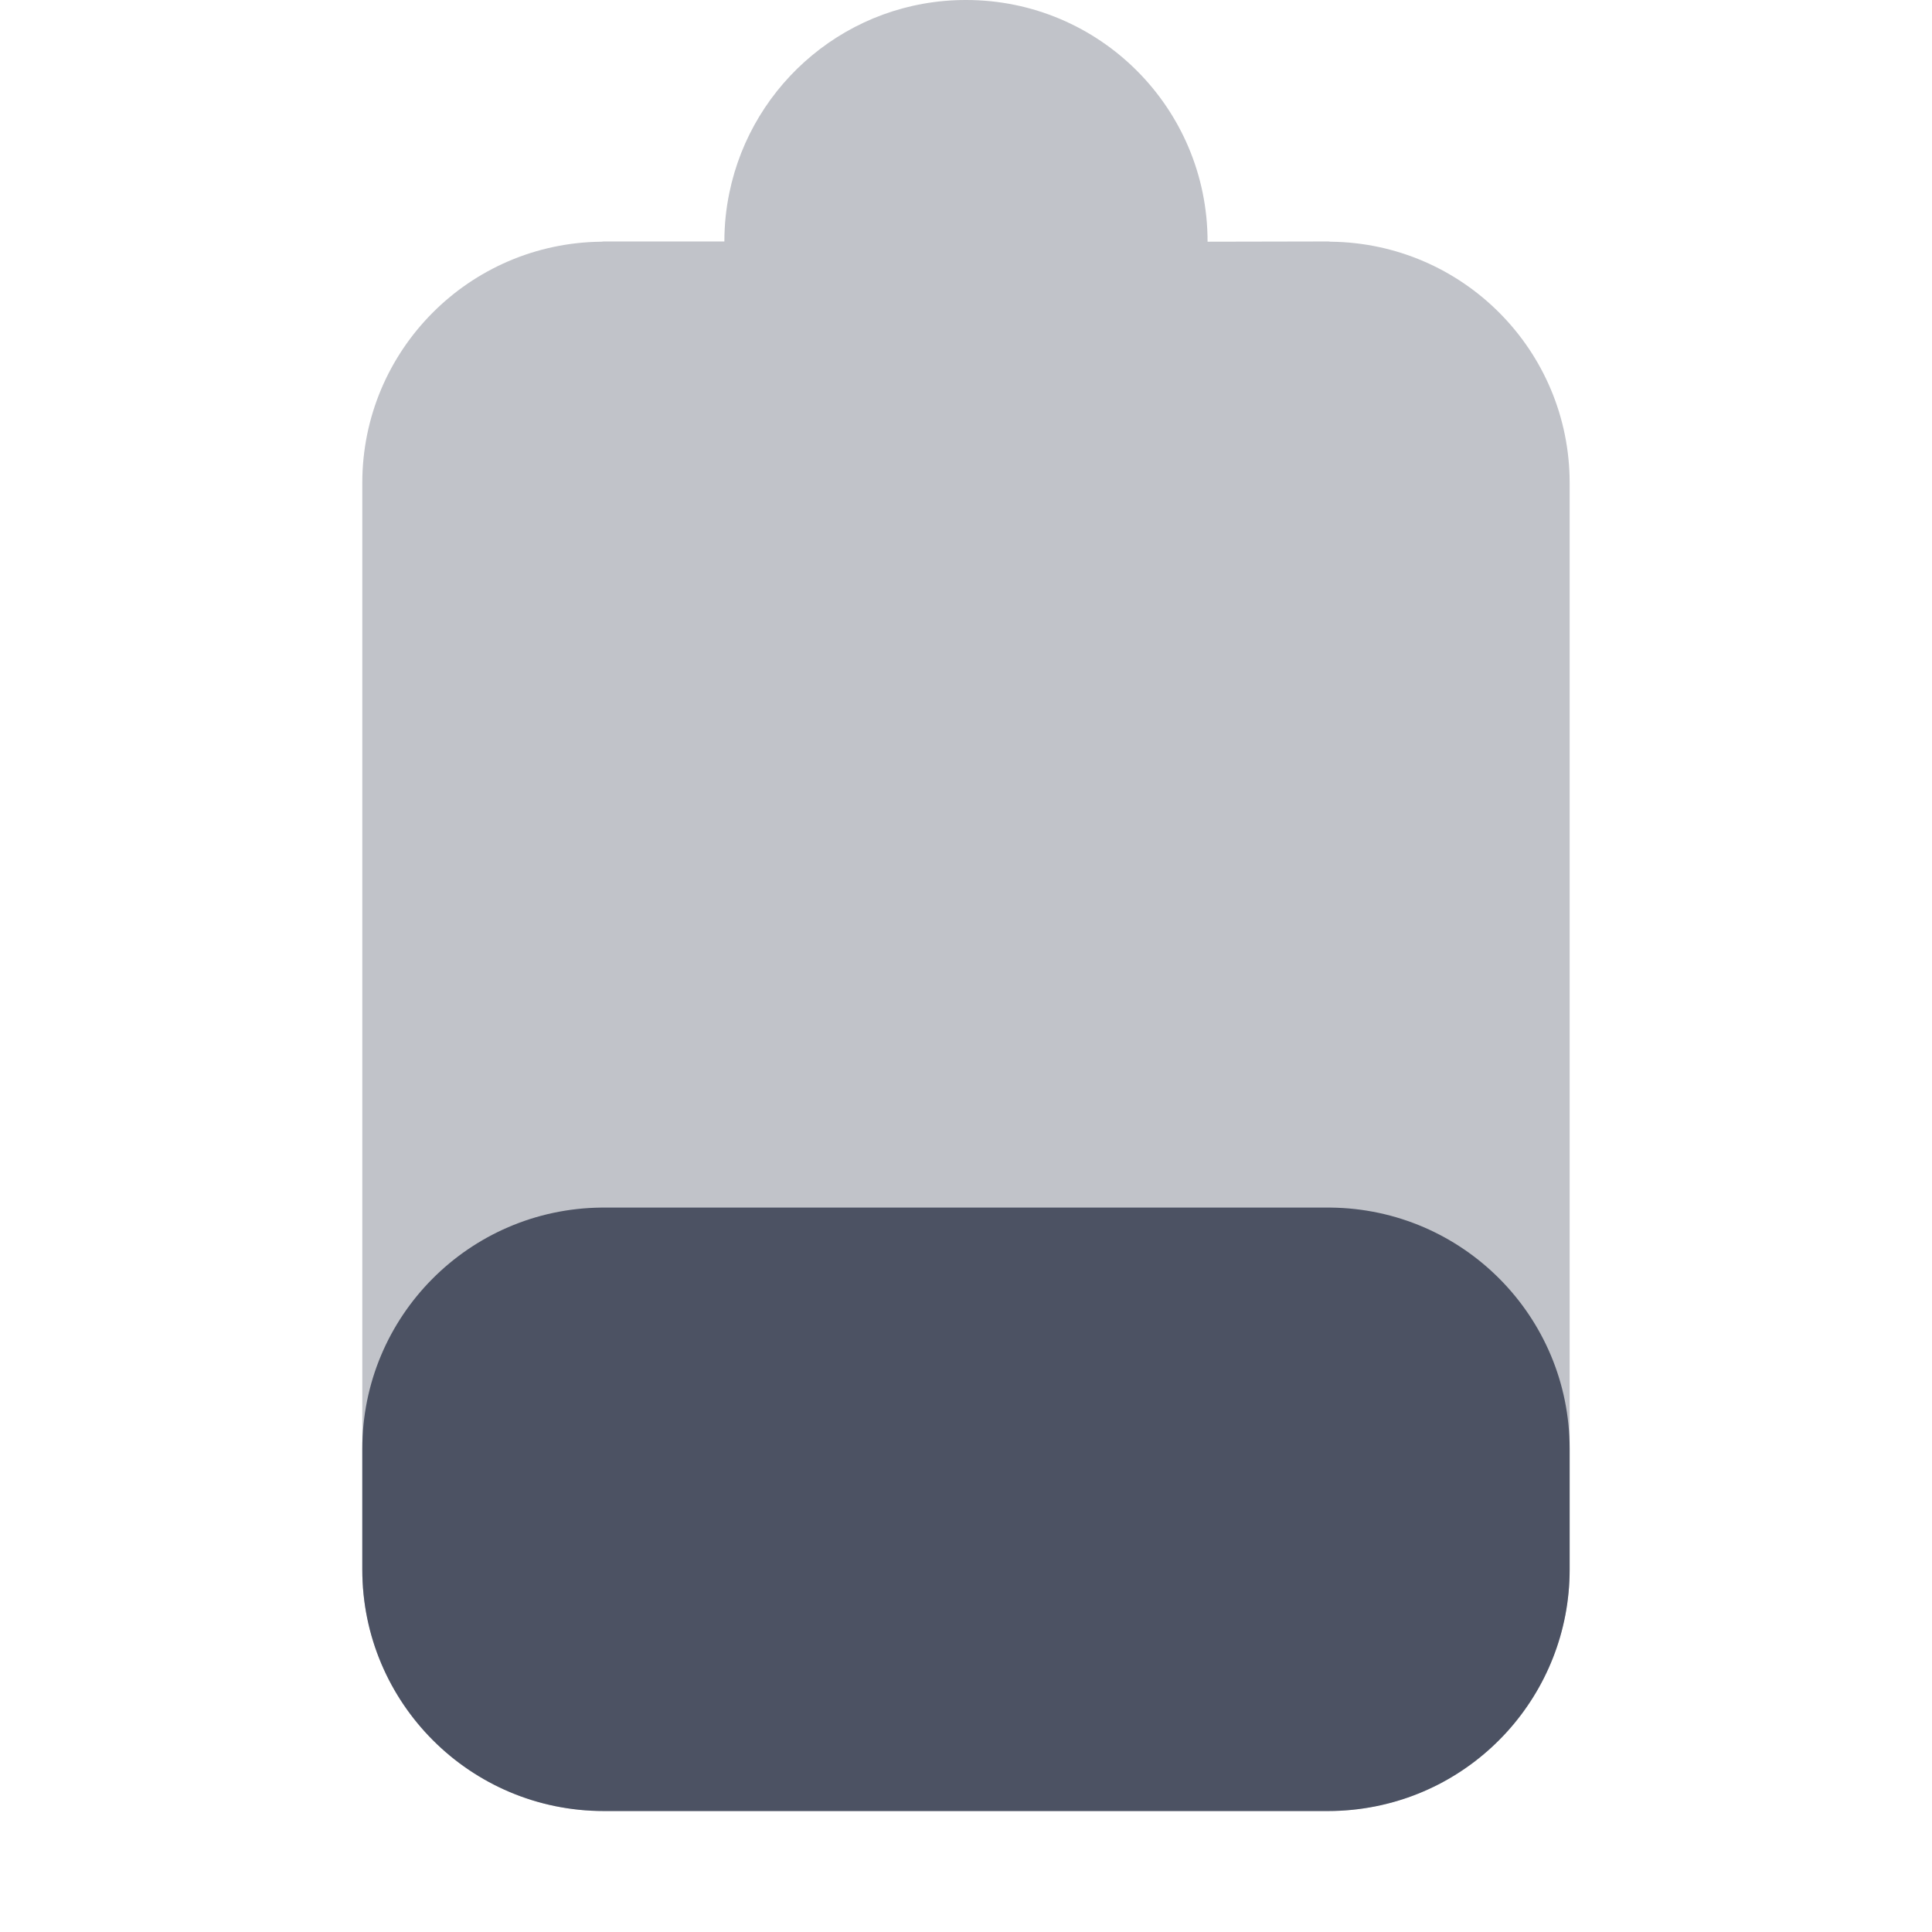
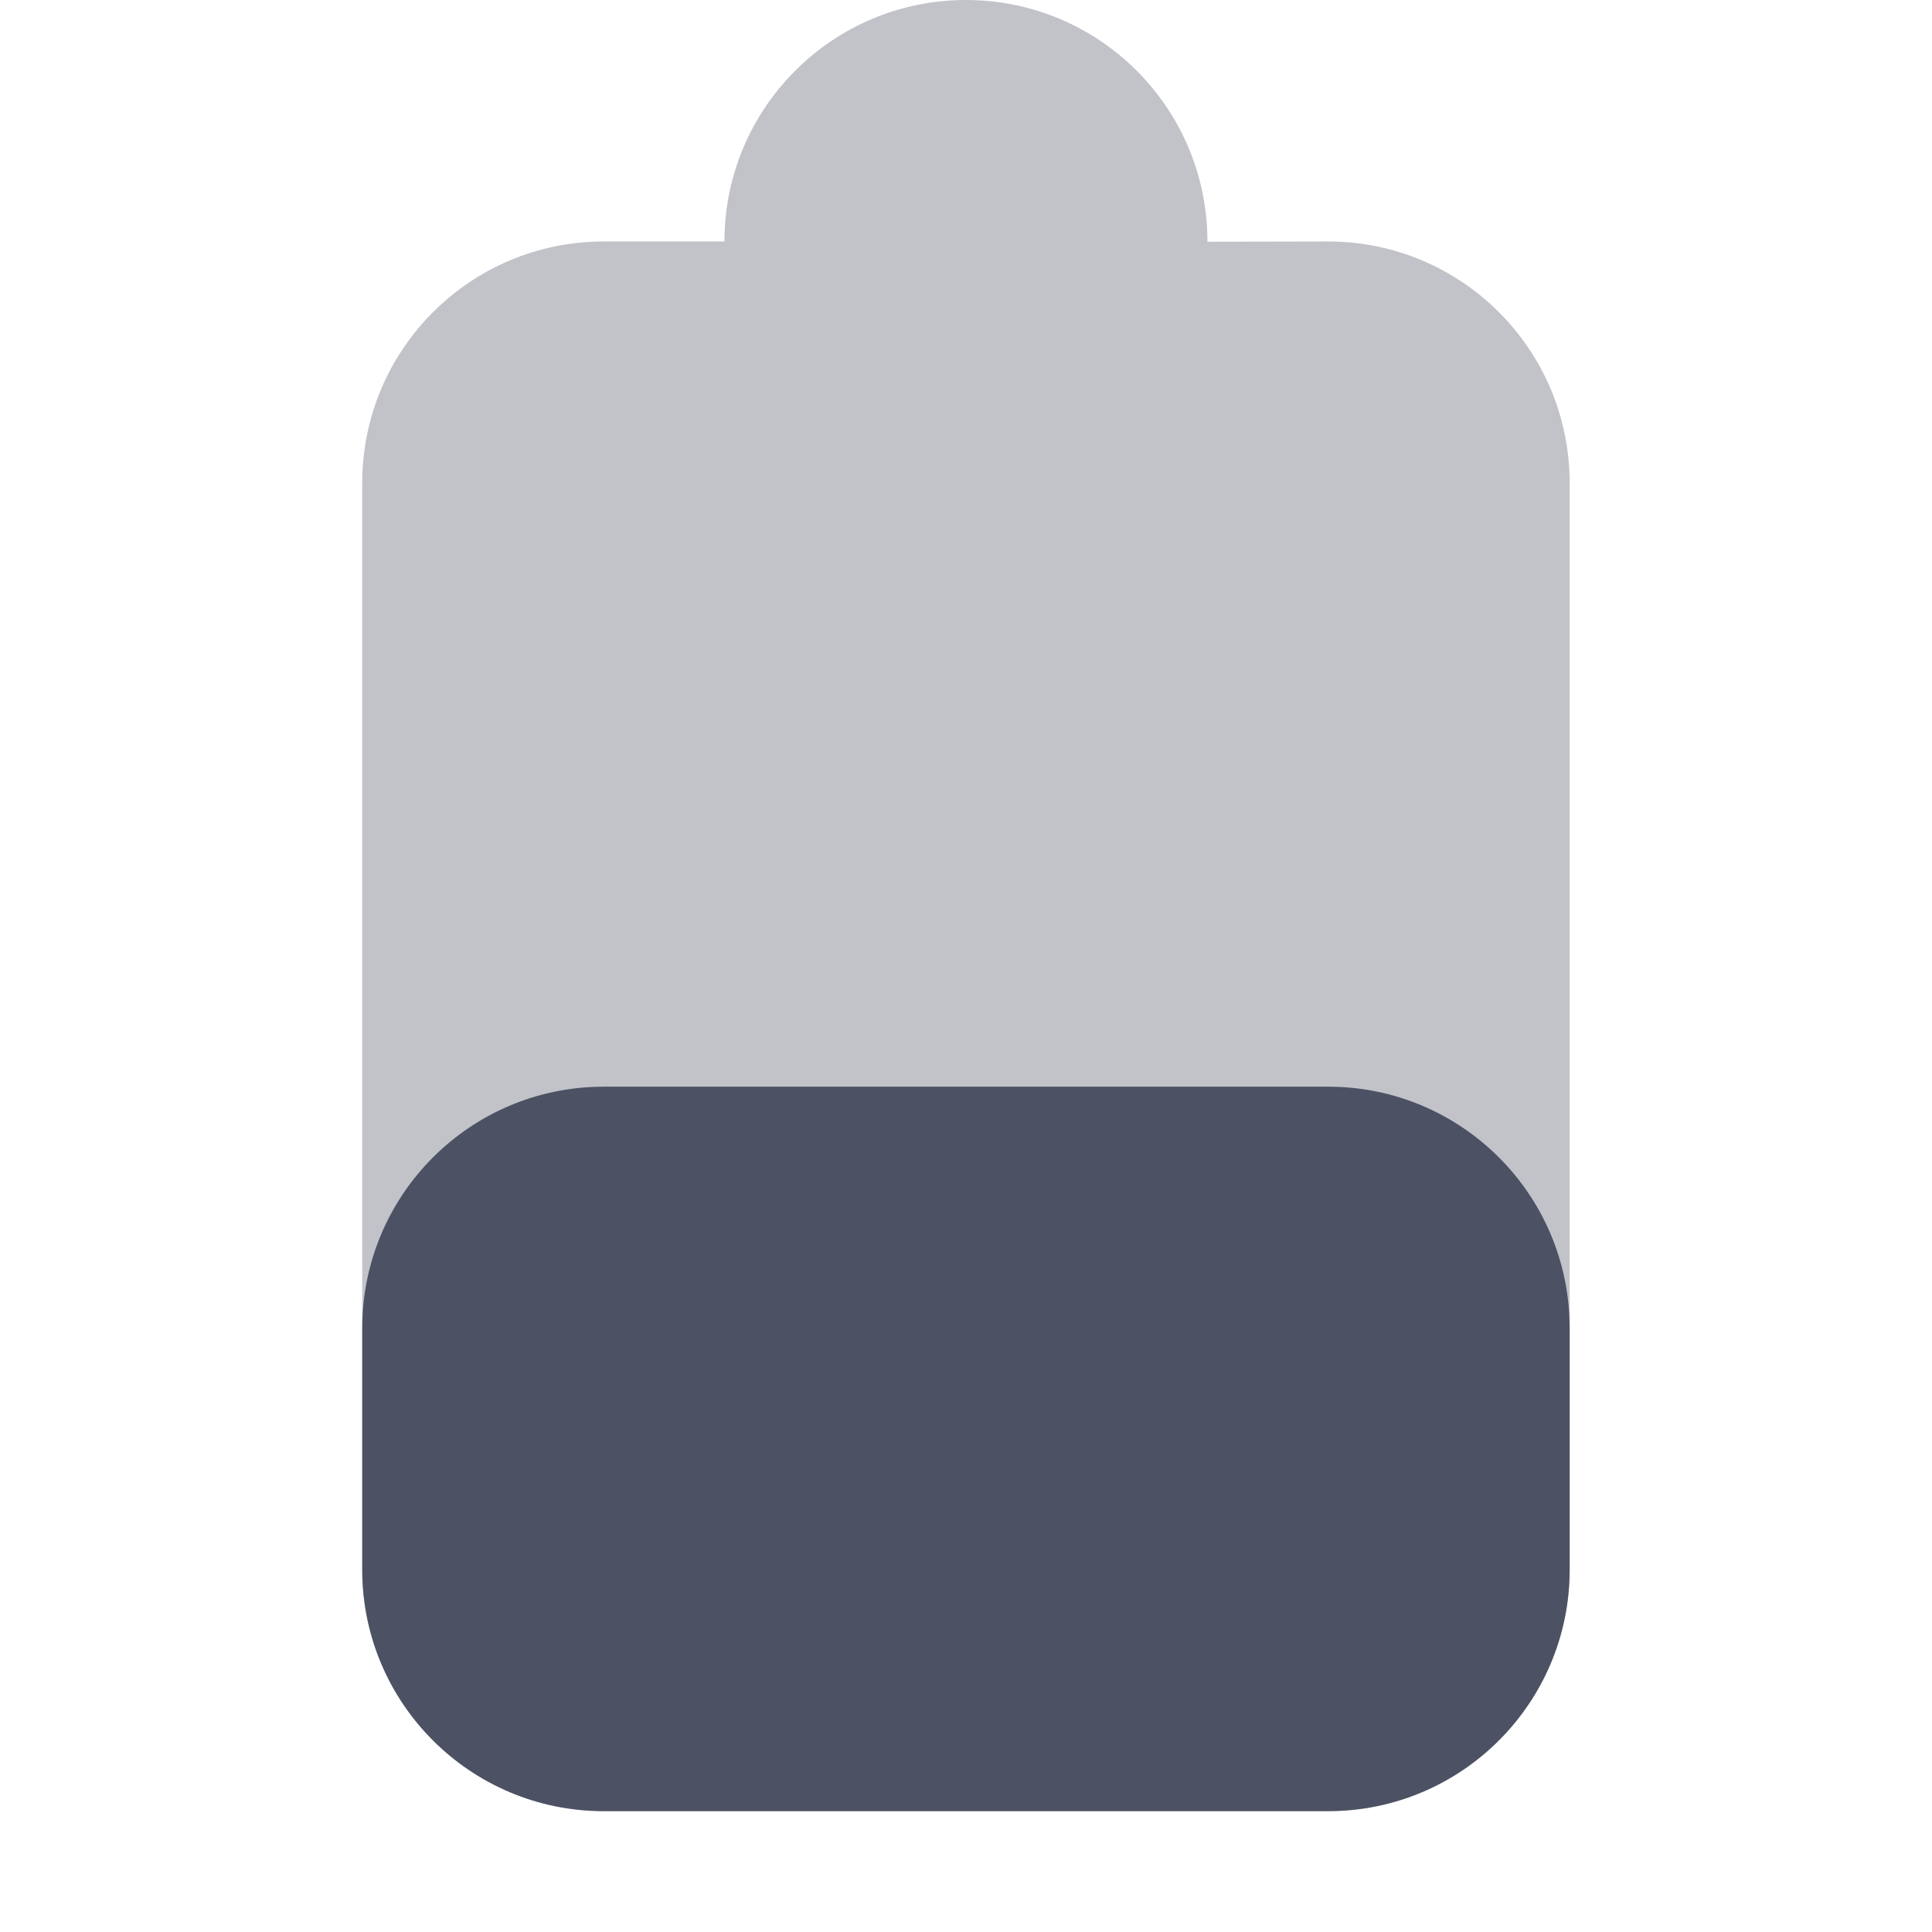
- <svg xmlns="http://www.w3.org/2000/svg" xmlns:ns1="http://www.openswatchbook.org/uri/2009/osb" height="16.002" id="svg7384" style="enable-background:new" version="1.1" width="16">
-   <defs id="defs7386">
-     <linearGradient id="linearGradient6882" ns1:paint="solid">
-       <stop id="stop6884" offset="0" style="stop-color:#555555;stop-opacity:1;" />
-     </linearGradient>
-     <linearGradient id="linearGradient5606" ns1:paint="solid">
-       <stop id="stop5608" offset="0" style="stop-color:#000000;stop-opacity:1;" />
-     </linearGradient>
-     <filter id="filter7554" style="color-interpolation-filters:sRGB">
-       <feBlend id="feBlend7556" in2="BackgroundImage" mode="darken" />
+ <svg xmlns="http://www.w3.org/2000/svg" height="16.001" style="enable-background:new" width="16">
+   <defs>
+     <filter height="1" id="a" style="color-interpolation-filters:sRGB" width="1" x="0" y="0">
+       <feBlend in2="BackgroundImage" mode="darken" />
    </filter>
  </defs>
-   <g id="layer9" style="display:inline" transform="translate(-405.0002,575)">
-     <path d="m 413,-575 c -0.967,0 -1.772,0.686 -1.959,1.598 -0.027,0.13 -0.041,0.264 -0.041,0.402 h -1 c -0.007,0 -0.013,0.002 -0.019,0.002 -1.095,0.011 -1.98,0.9 -1.98,1.998 v 3.002 V -562 c 0,1.105 0.895,2 2,2 h 6 a 2,2 0 0 0 0.199,-0.01 2,2 0 0 0 1.801,-1.99 v -9 c 0,-1.098 -0.885,-1.987 -1.98,-1.998 -0.007,-6e-5 -0.013,-0.002 -0.019,-0.002 l -1,0.002 v -0.002 c 0,-1.105 -0.895,-2 -2,-2 z" id="path6690-27" style="display:inline;opacity:0.35;fill:#4c5263;fill-opacity:1;stroke:none;enable-background:new" />
-     <path d="m 409.981,-564.998 c -1.095,0.011 -1.98,0.9 -1.98,1.998 v 1 c 0,1.105 0.895,2 2,2 h 6 a 2,2 0 0 0 0.199,-0.01 2,2 0 0 0 1.801,-1.99 v -1 c 0,-1.098 -0.885,-1.987 -1.98,-1.998 h -1.02 z" id="path6703" style="fill:#4c5263;fill-opacity:1;stroke:none" />
+   <g style="display:inline">
+     <g style="display:inline;fill:#4c5263;fill-opacity:1;enable-background:new" transform="translate(-265 391.001)">
+       <path d="M-391-281h16v16h-16z" style="color:#ddd;display:inline;overflow:visible;visibility:visible;opacity:.001;fill:#4c5263;fill-opacity:1;stroke:none;stroke-width:1;marker:none" transform="rotate(90)" />
+       <path d="M112 152a2 2 0 0 0-2 2h-1a2 2 0 0 0-2 2v9a2 2 0 0 0 2 2h6a2 2 0 0 0 2-2v-9a2 2 0 0 0-2-2l-1 .002V154a2 2 0 0 0-2-2z" style="opacity:.35;fill:#4c5263;fill-opacity:1;stroke:none" transform="translate(161 -543.001)" />
+       <rect height="6" ry="2" style="display:inline;fill:#4c5263;fill-opacity:1;enable-background:new" width="10" x="268" y="-382.001" />
+     </g>
  </g>
-   <g id="layer10" style="display:inline;filter:url(#filter7554)" transform="translate(-405.0002,575)" />
-   <g id="layer1" style="display:inline" transform="translate(-164,-41.99995)" />
-   <g id="layer14" style="display:inline" transform="translate(-405.0002,575)" />
-   <g id="layer15" style="display:inline" transform="translate(-405.0002,575)" />
-   <g id="g71291" style="display:inline" transform="translate(-405.0002,575)" />
-   <g id="layer2" style="display:inline" transform="translate(-164,108.0001)" />
-   <g id="layer3" transform="translate(-164,-152)" />
-   <g id="layer12" style="display:inline" transform="translate(-405.0002,575)" />
</svg>
